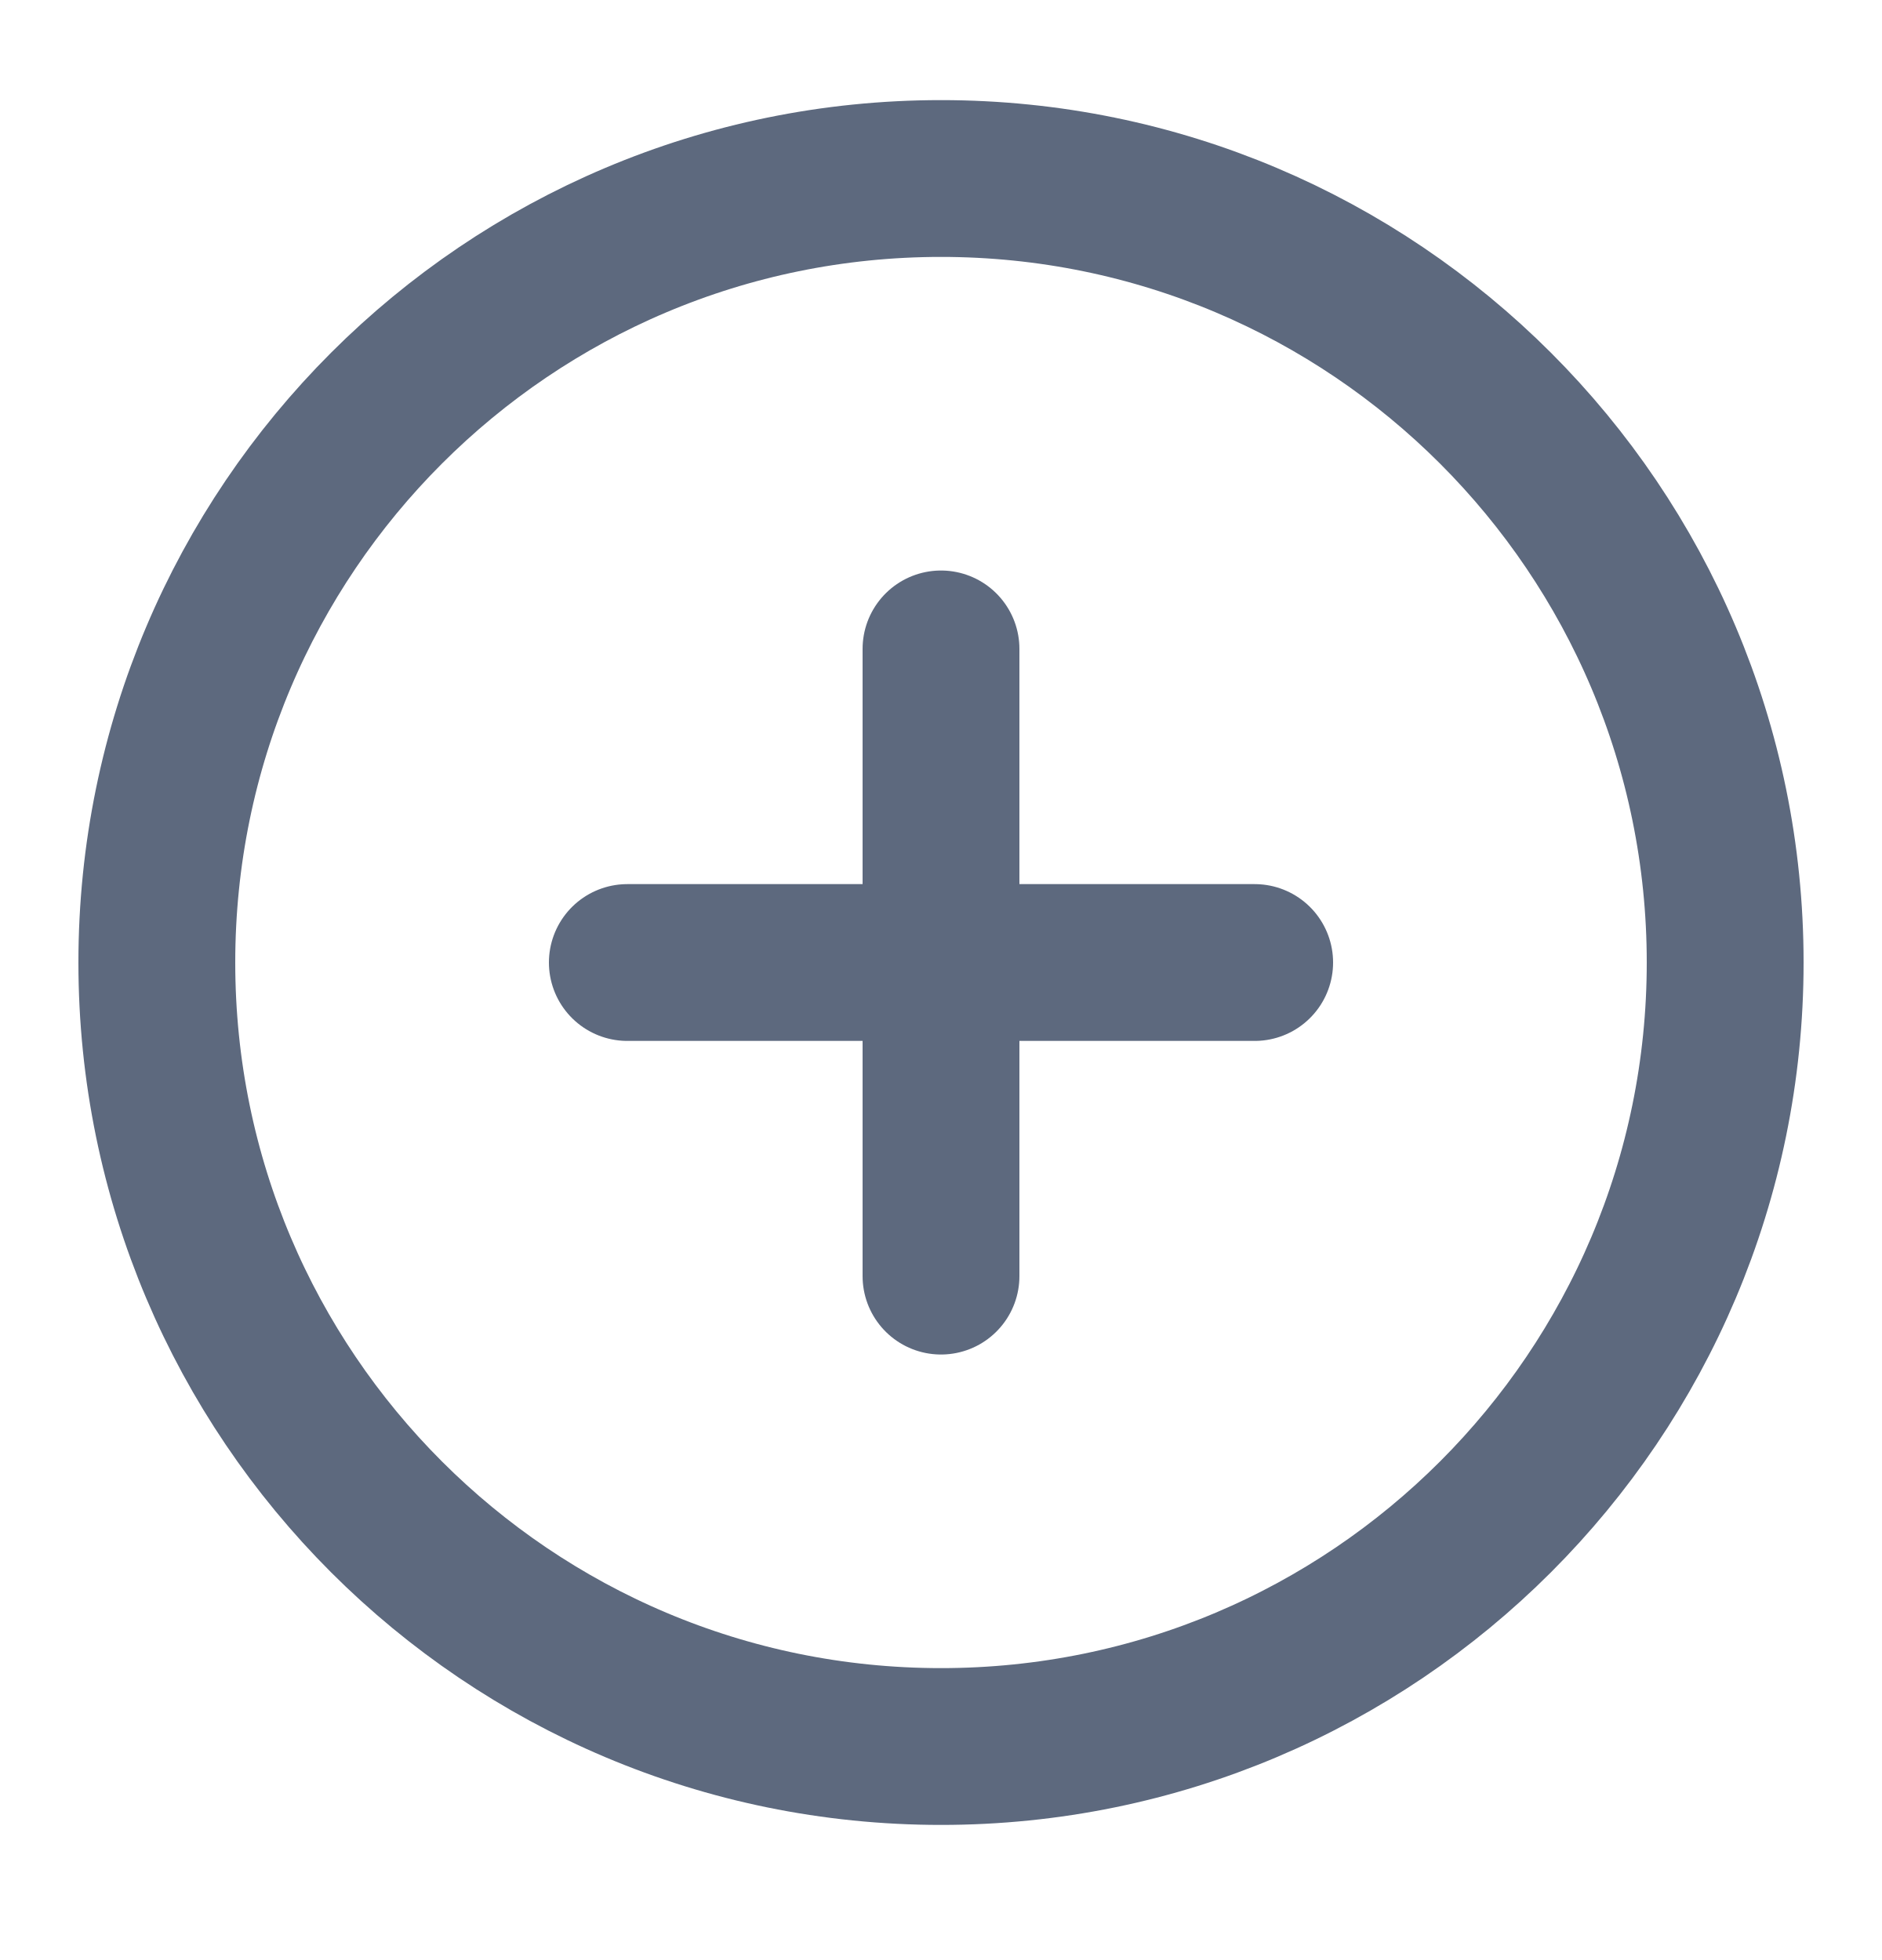
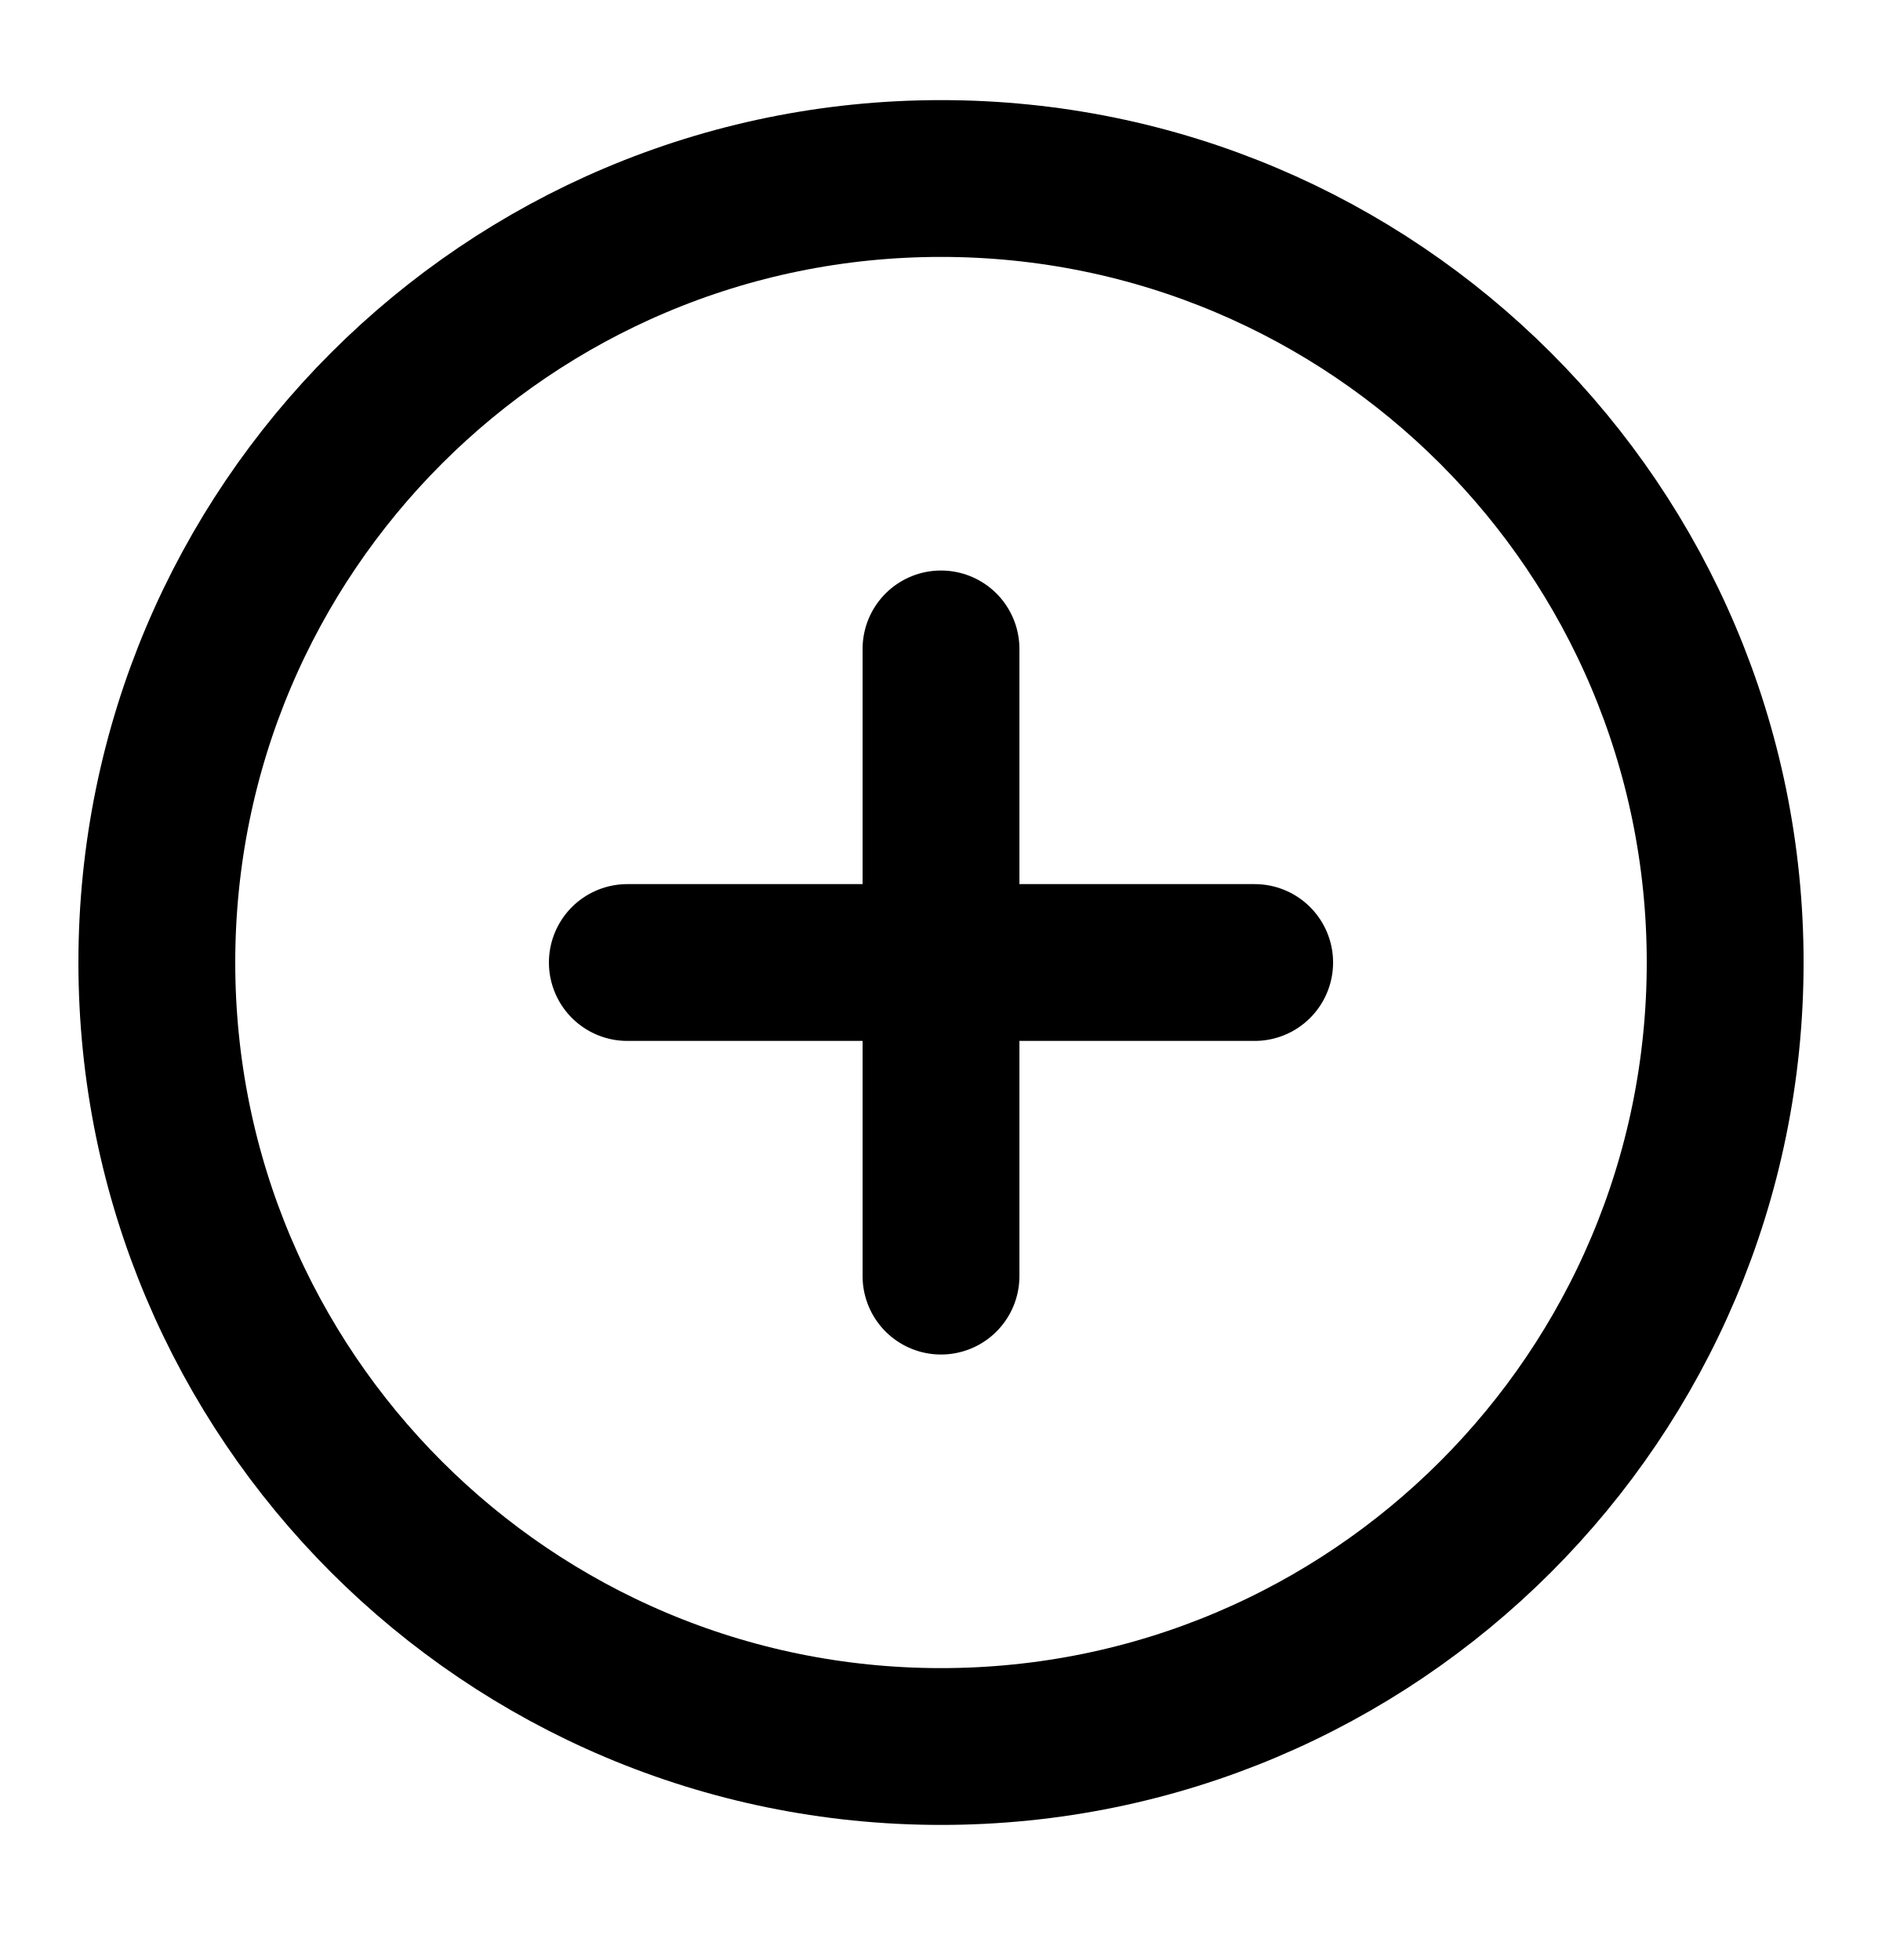
<svg xmlns="http://www.w3.org/2000/svg" width="24" height="25" viewBox="0 0 24 25" fill="none">
-   <path d="M12 8.277V16.277M8 12.277H16M22 12.277C22 17.8 17.523 22.277 12 22.277C6.477 22.277 2 17.8 2 12.277C2 6.755 6.477 2.277 12 2.277C17.523 2.277 22 6.755 22 12.277Z" stroke="#5D697E" stroke-width="2" stroke-linecap="round" stroke-linejoin="round" />
+   <path d="M12 8.277V16.277M8 12.277H16M22 12.277C22 17.8 17.523 22.277 12 22.277C6.477 22.277 2 17.8 2 12.277C2 6.755 6.477 2.277 12 2.277C17.523 2.277 22 6.755 22 12.277Z" stroke="currentColor" stroke-width="2" stroke-linecap="round" stroke-linejoin="round" />
</svg>
